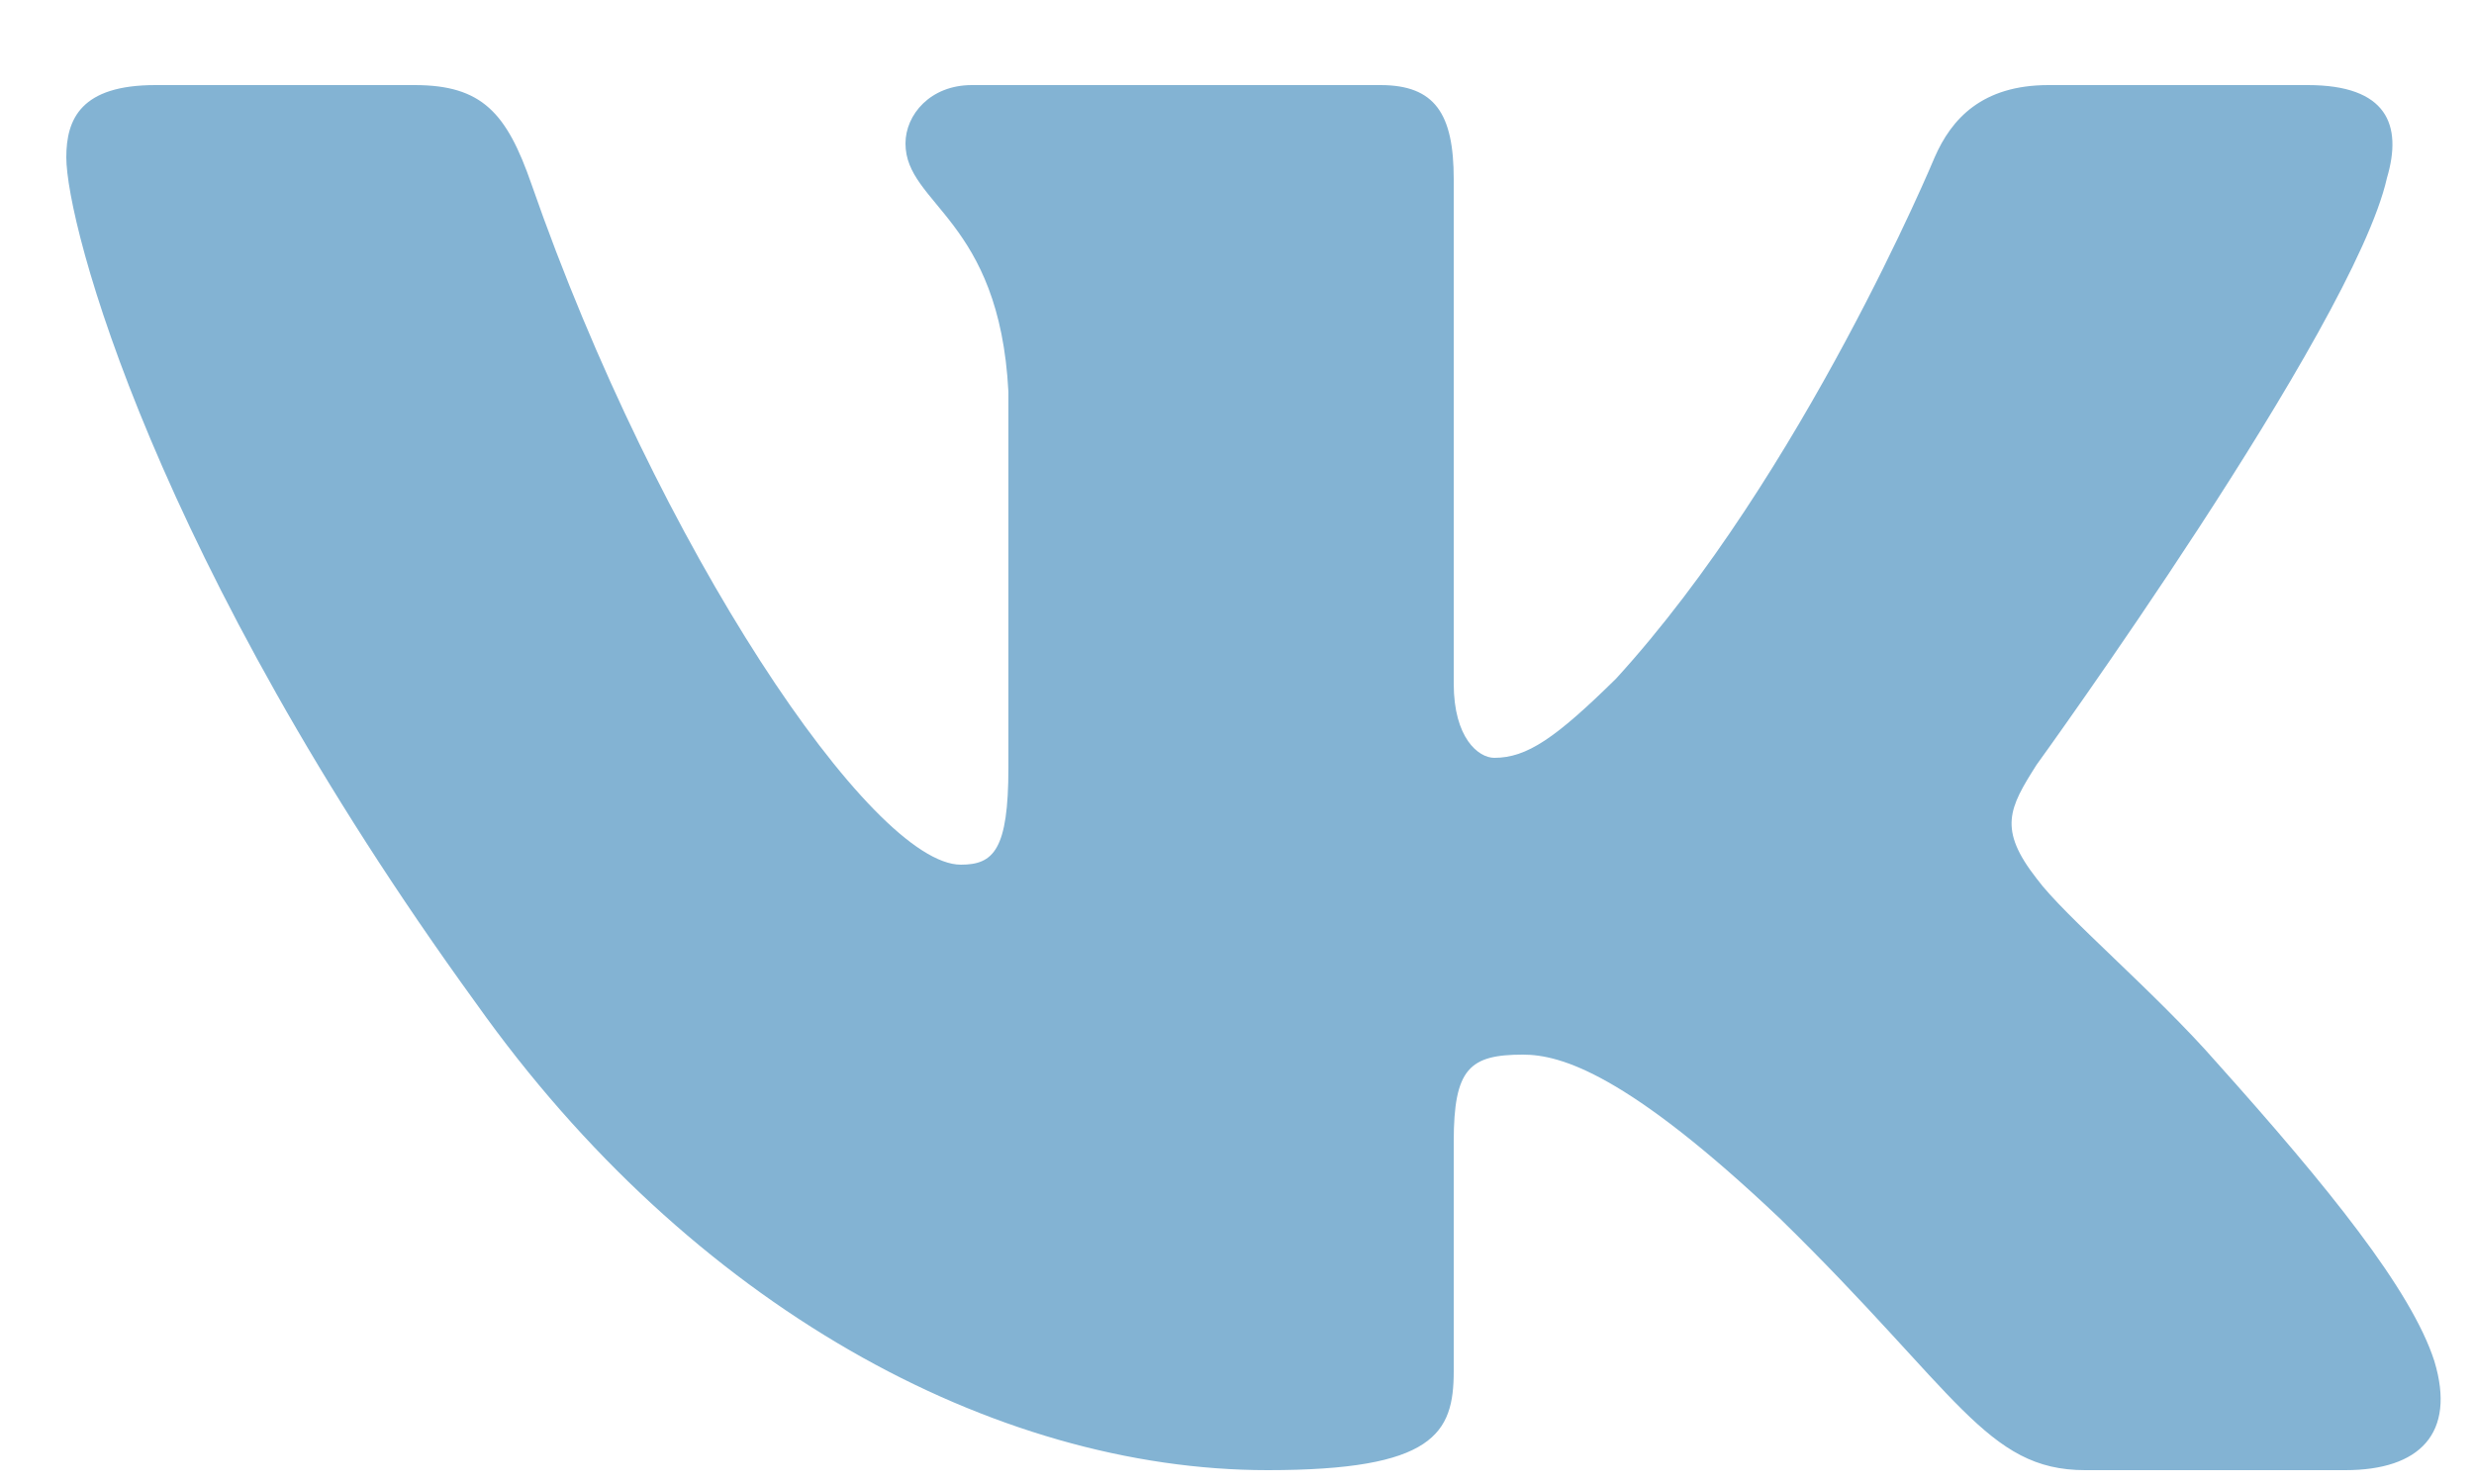
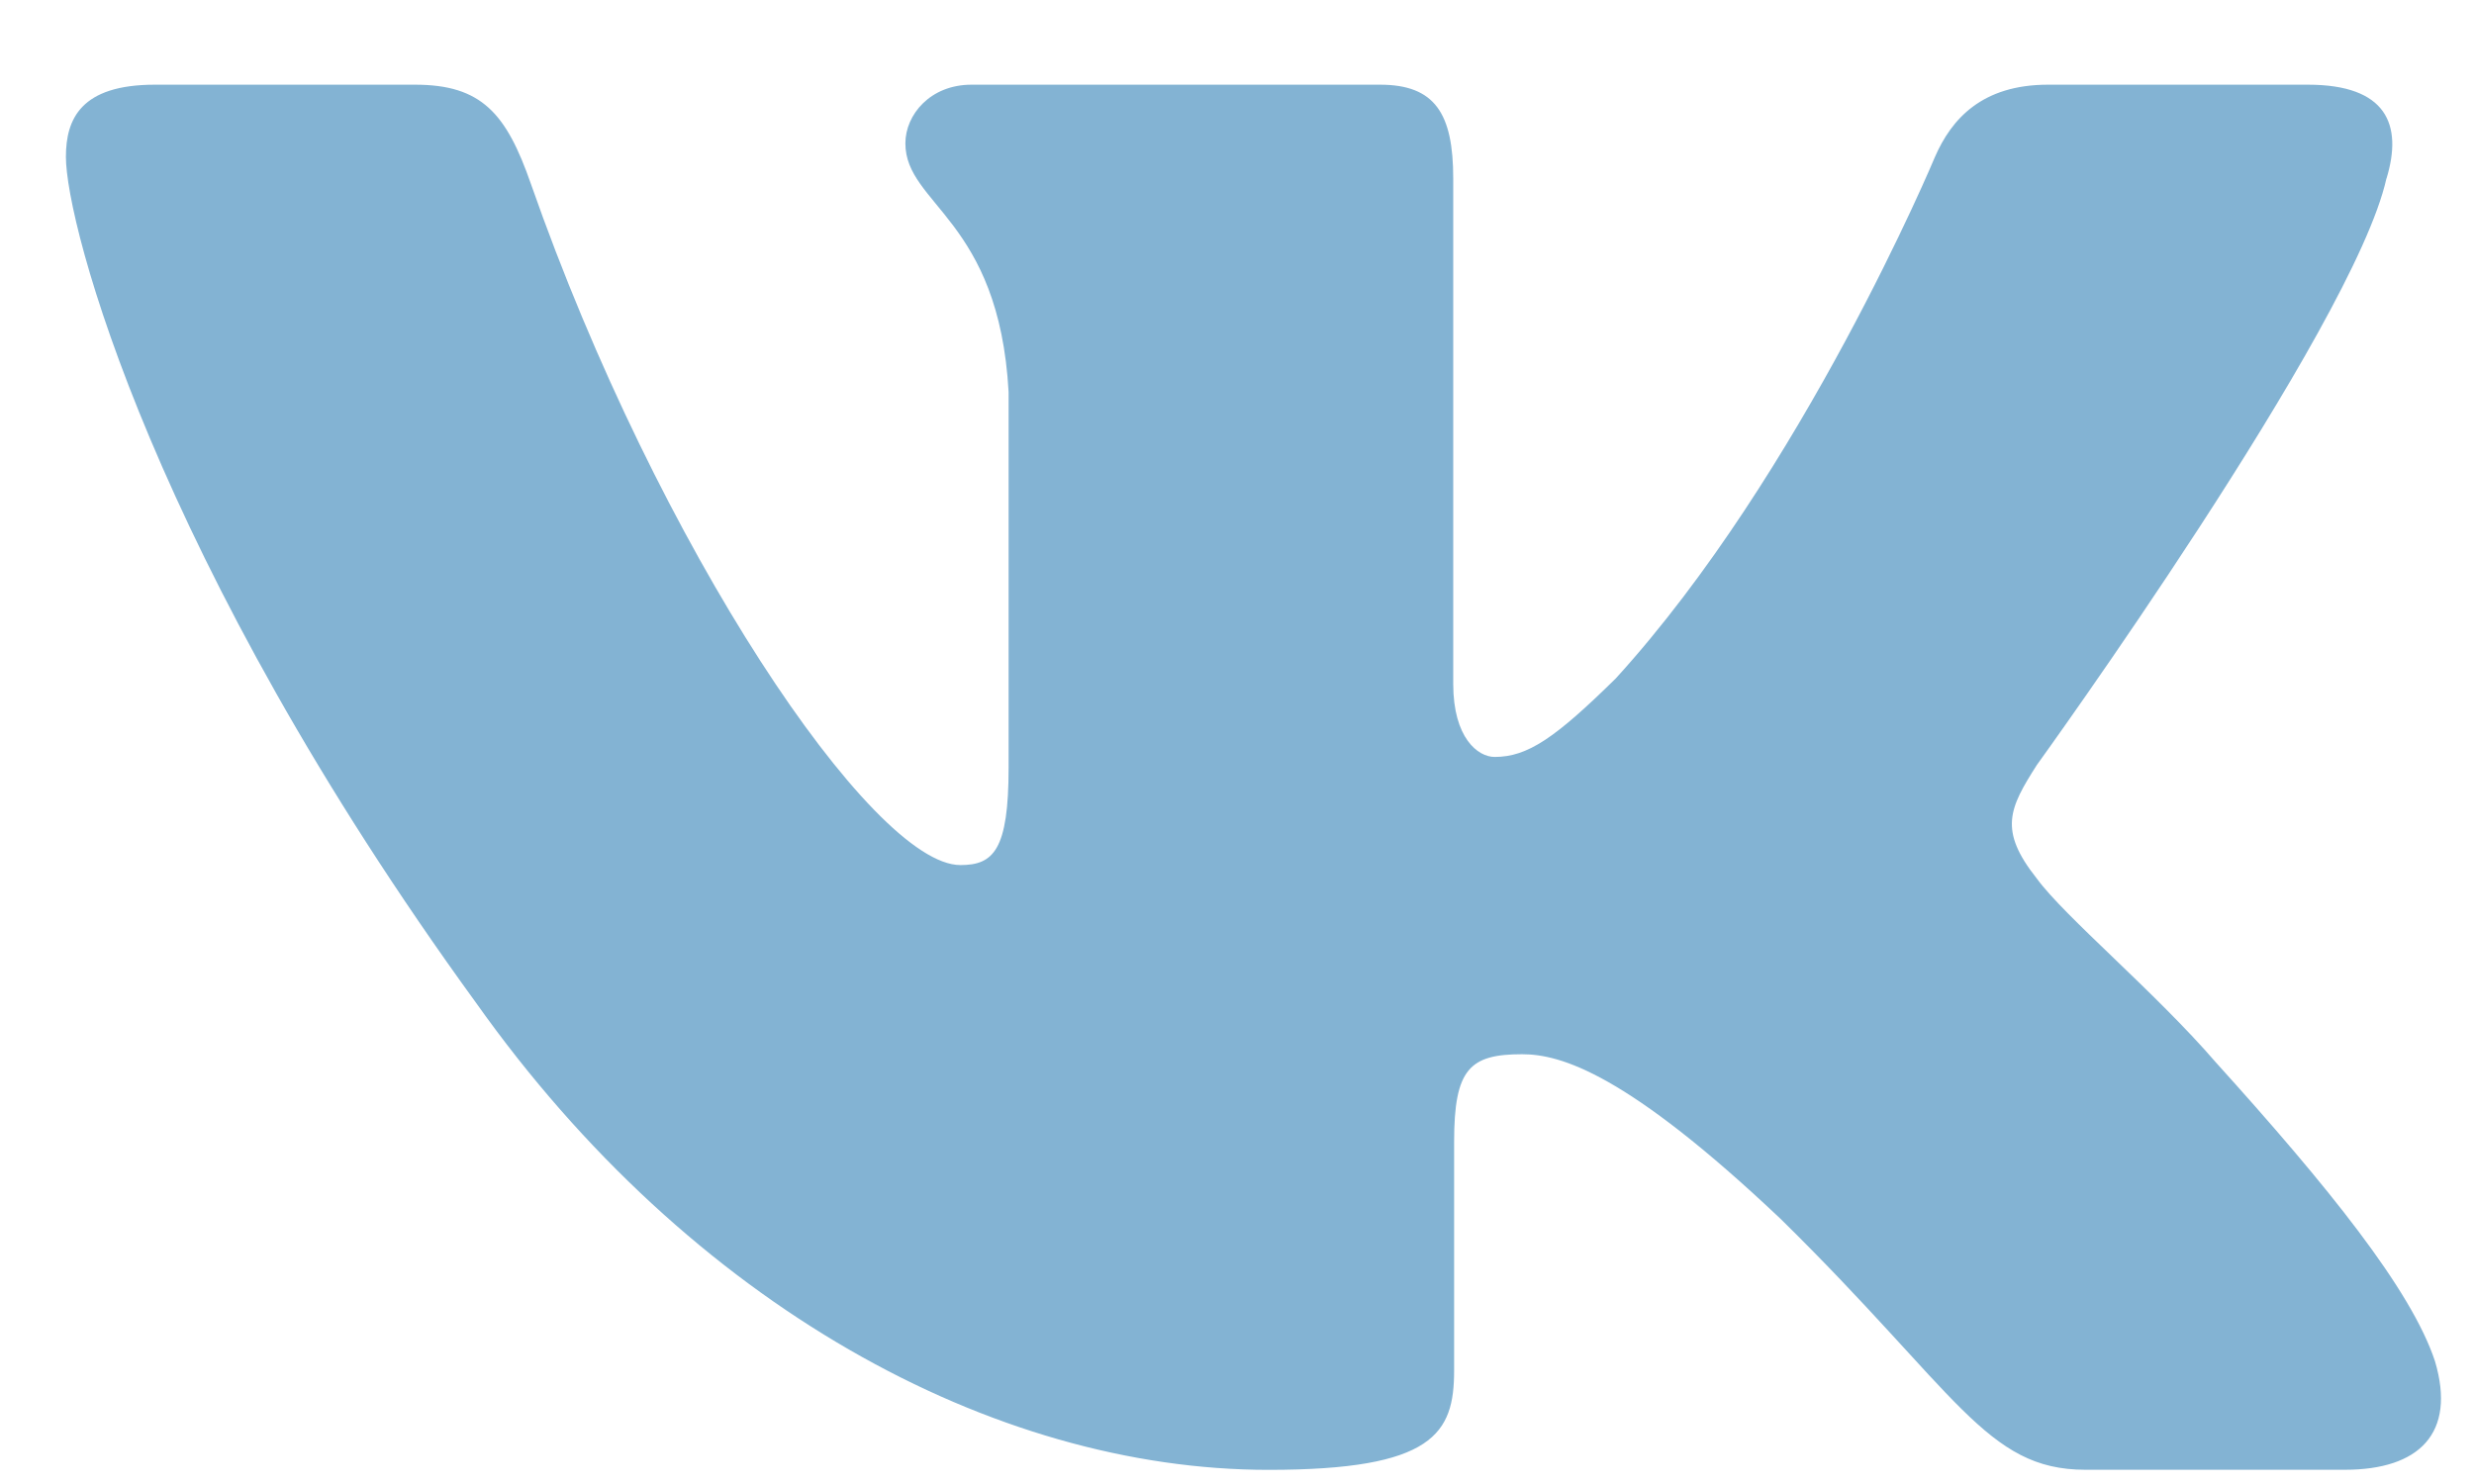
<svg xmlns="http://www.w3.org/2000/svg" width="25" height="15" fill="none">
-   <path fill="#83B3D3" fill-rule="evenodd" d="M24.12 1.8c.16-.54 0-.94-.8-.94H20.7c-.67 0-.98.34-1.15.73 0 0-1.33 3.2-3.22 5.27-.61.6-.9.8-1.23.8-.16 0-.41-.2-.41-.75v-5.1c0-.66-.19-.95-.74-.95H9.82c-.42 0-.67.3-.67.59 0 .62.95.76 1.04 2.51v3.8c0 .83-.15.98-.48.98-.9 0-3.06-3.2-4.34-6.88-.25-.72-.5-1-1.18-1H1.57c-.75 0-.9.34-.9.73 0 .68.89 4.07 4.14 8.55 2.17 3.06 5.23 4.72 8 4.72 1.68 0 1.88-.37 1.88-1v-2.32c0-.74.16-.88.7-.88.38 0 1.05.19 2.6 1.66 1.79 1.75 2.08 2.54 3.08 2.54h2.63c.75 0 1.12-.37.9-1.1-.23-.72-1.08-1.77-2.2-3.02-.62-.71-1.54-1.48-1.82-1.86-.39-.5-.28-.71 0-1.15 0 0 3.2-4.42 3.54-5.93Z" clip-rule="evenodd" />
+   <path fill="#83B3D3" fill-rule="evenodd" d="M24.116 1.804c.166-.546 0-.948-.795-.948h-2.625c-.668 0-.976.347-1.143.73 0 0-1.335 3.196-3.226 5.272-.612.602-.89.793-1.224.793-.167 0-.418-.19-.418-.738V1.804c0-.656-.184-.948-.74-.948H9.817c-.417 0-.668.304-.668.593 0 .621.946.765 1.043 2.513V7.76c0 .833-.153.984-.487.984-.89 0-3.055-3.21-4.34-6.885-.249-.715-.5-1.003-1.172-1.003H1.566c-.75 0-.9.347-.9.73 0 .682.89 4.07 4.145 8.551 2.17 3.06 5.225 4.72 8.008 4.72 1.67 0 1.875-.369 1.875-1.004V11.54c0-.737.158-.884.687-.884.39 0 1.057.192 2.615 1.667 1.78 1.75 2.073 2.533 3.075 2.533h2.625c.75 0 1.126-.368.91-1.096-.238-.724-1.088-1.775-2.215-3.022-.612-.71-1.53-1.475-1.809-1.858-.389-.49-.278-.71 0-1.147 0 0 3.2-4.426 3.533-5.929h.001Z" clip-rule="evenodd" />
</svg>
